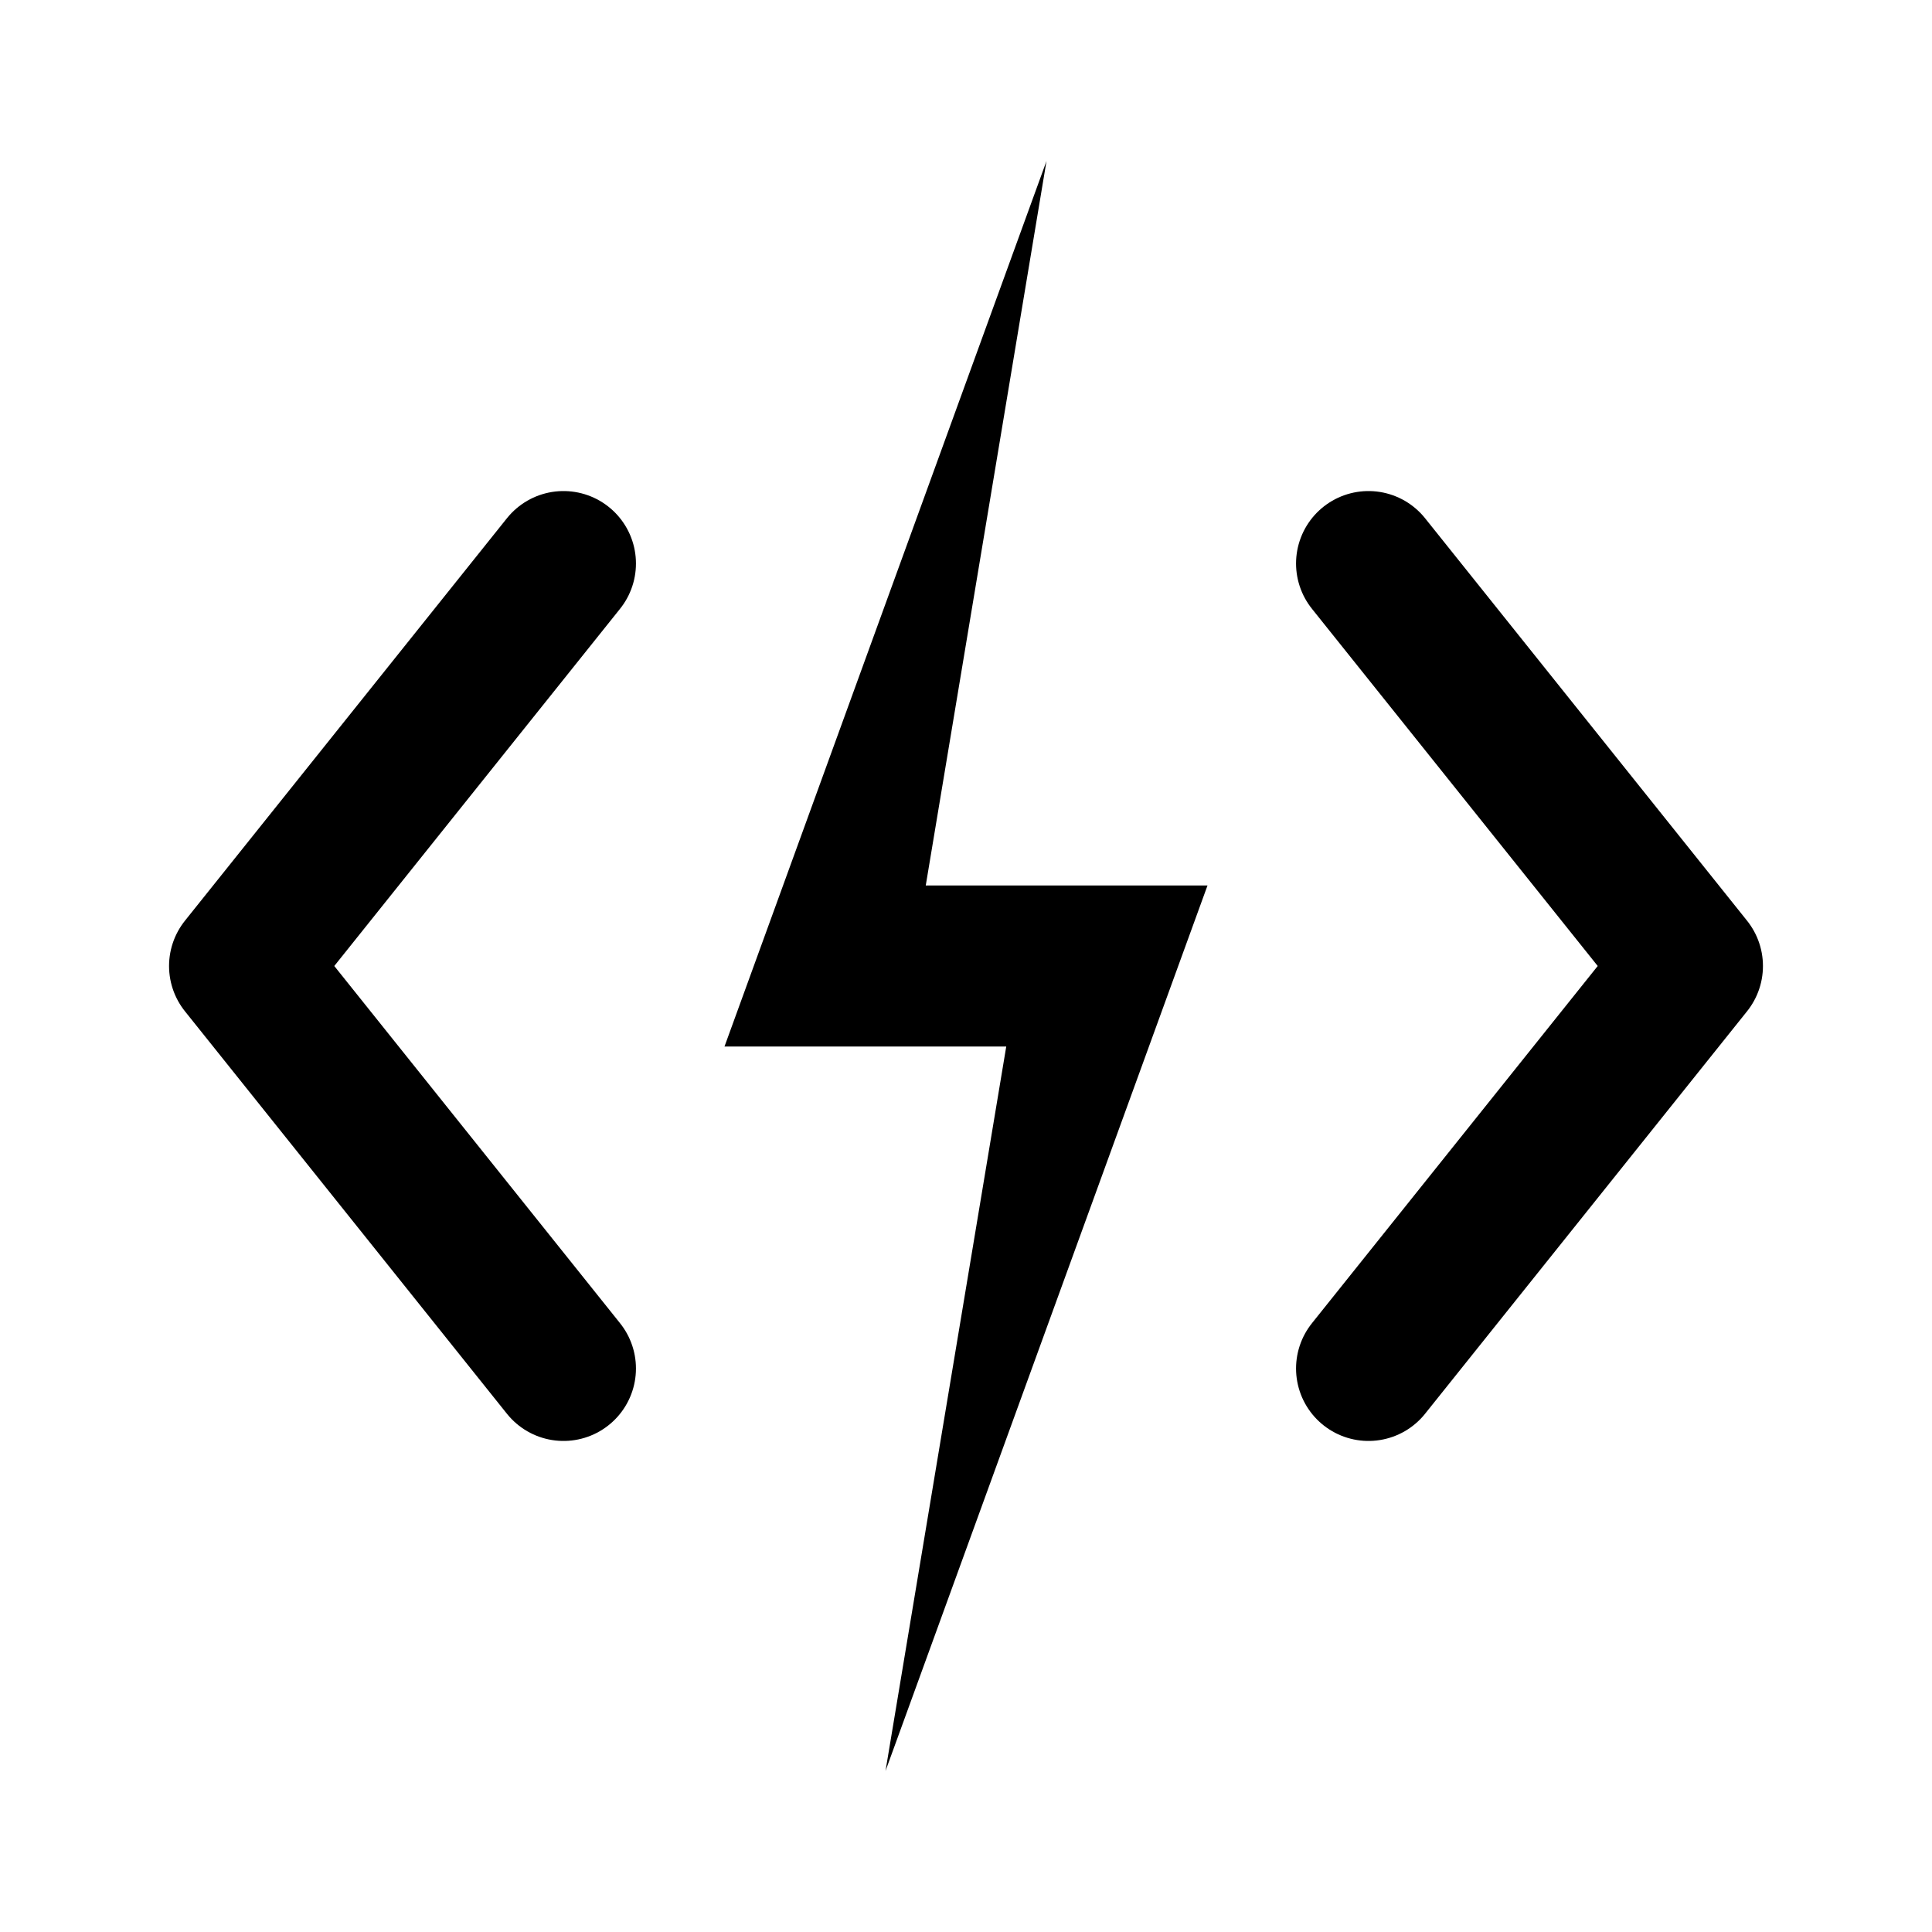
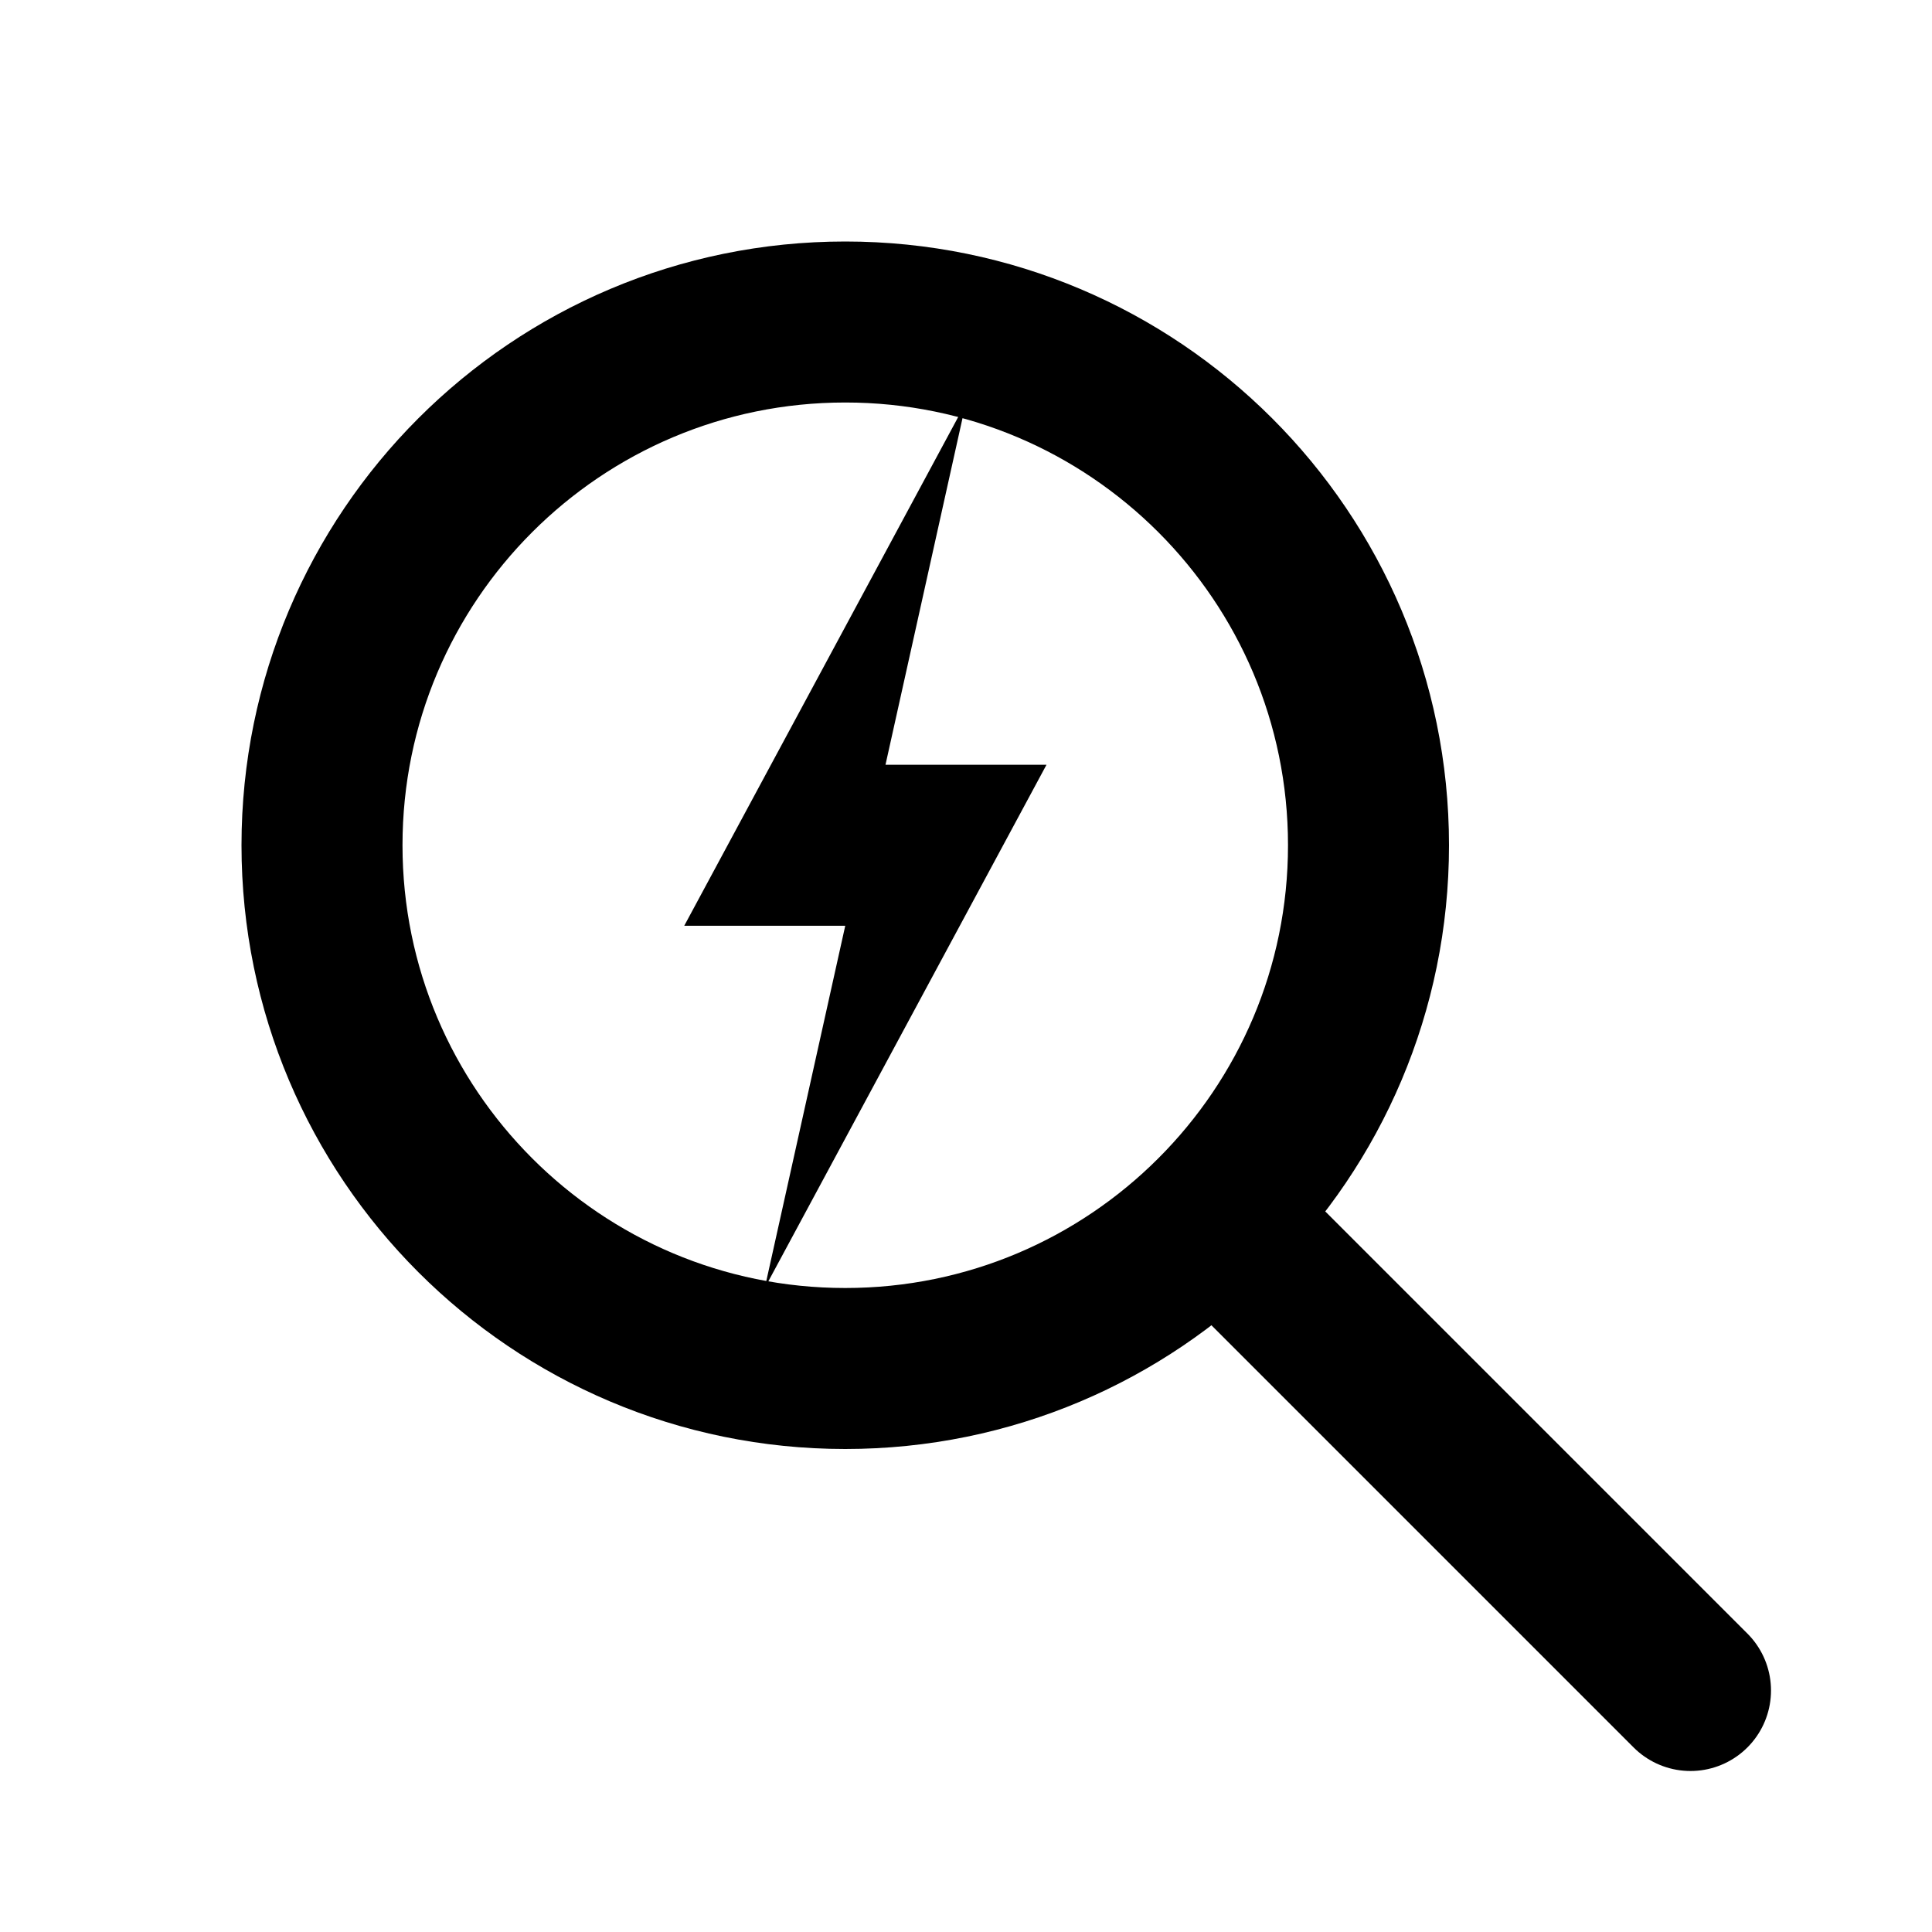
- <svg xmlns="http://www.w3.org/2000/svg" viewBox="0 0 24 24" fill="none" stroke="currentColor" stroke-width="1.8" stroke-linecap="round" stroke-linejoin="round">
-   <polyline points="7 7 3 12 7 17" />
-   <polyline points="17 7 21 12 17 17" />
-   <polygon points="13 2 9 13 12.5 13 11 22 15 11 11.5 11 13 2" fill="currentColor" stroke="none" />
+ <svg xmlns="http://www.w3.org/2000/svg" viewBox="0 0 24 24" fill="none" stroke="currentColor" stroke-width="2" stroke-linecap="round" stroke-linejoin="round">
+   <circle cx="10.5" cy="10.5" r="6.5" />
+   <line x1="15.1" y1="15.1" x2="21" y2="21" />
+   <polygon points="12 5 8.5 11.5 10.5 11.5 9.5 16 13 9.5 11 9.5 12 5" fill="currentColor" stroke="none" />
</svg>
